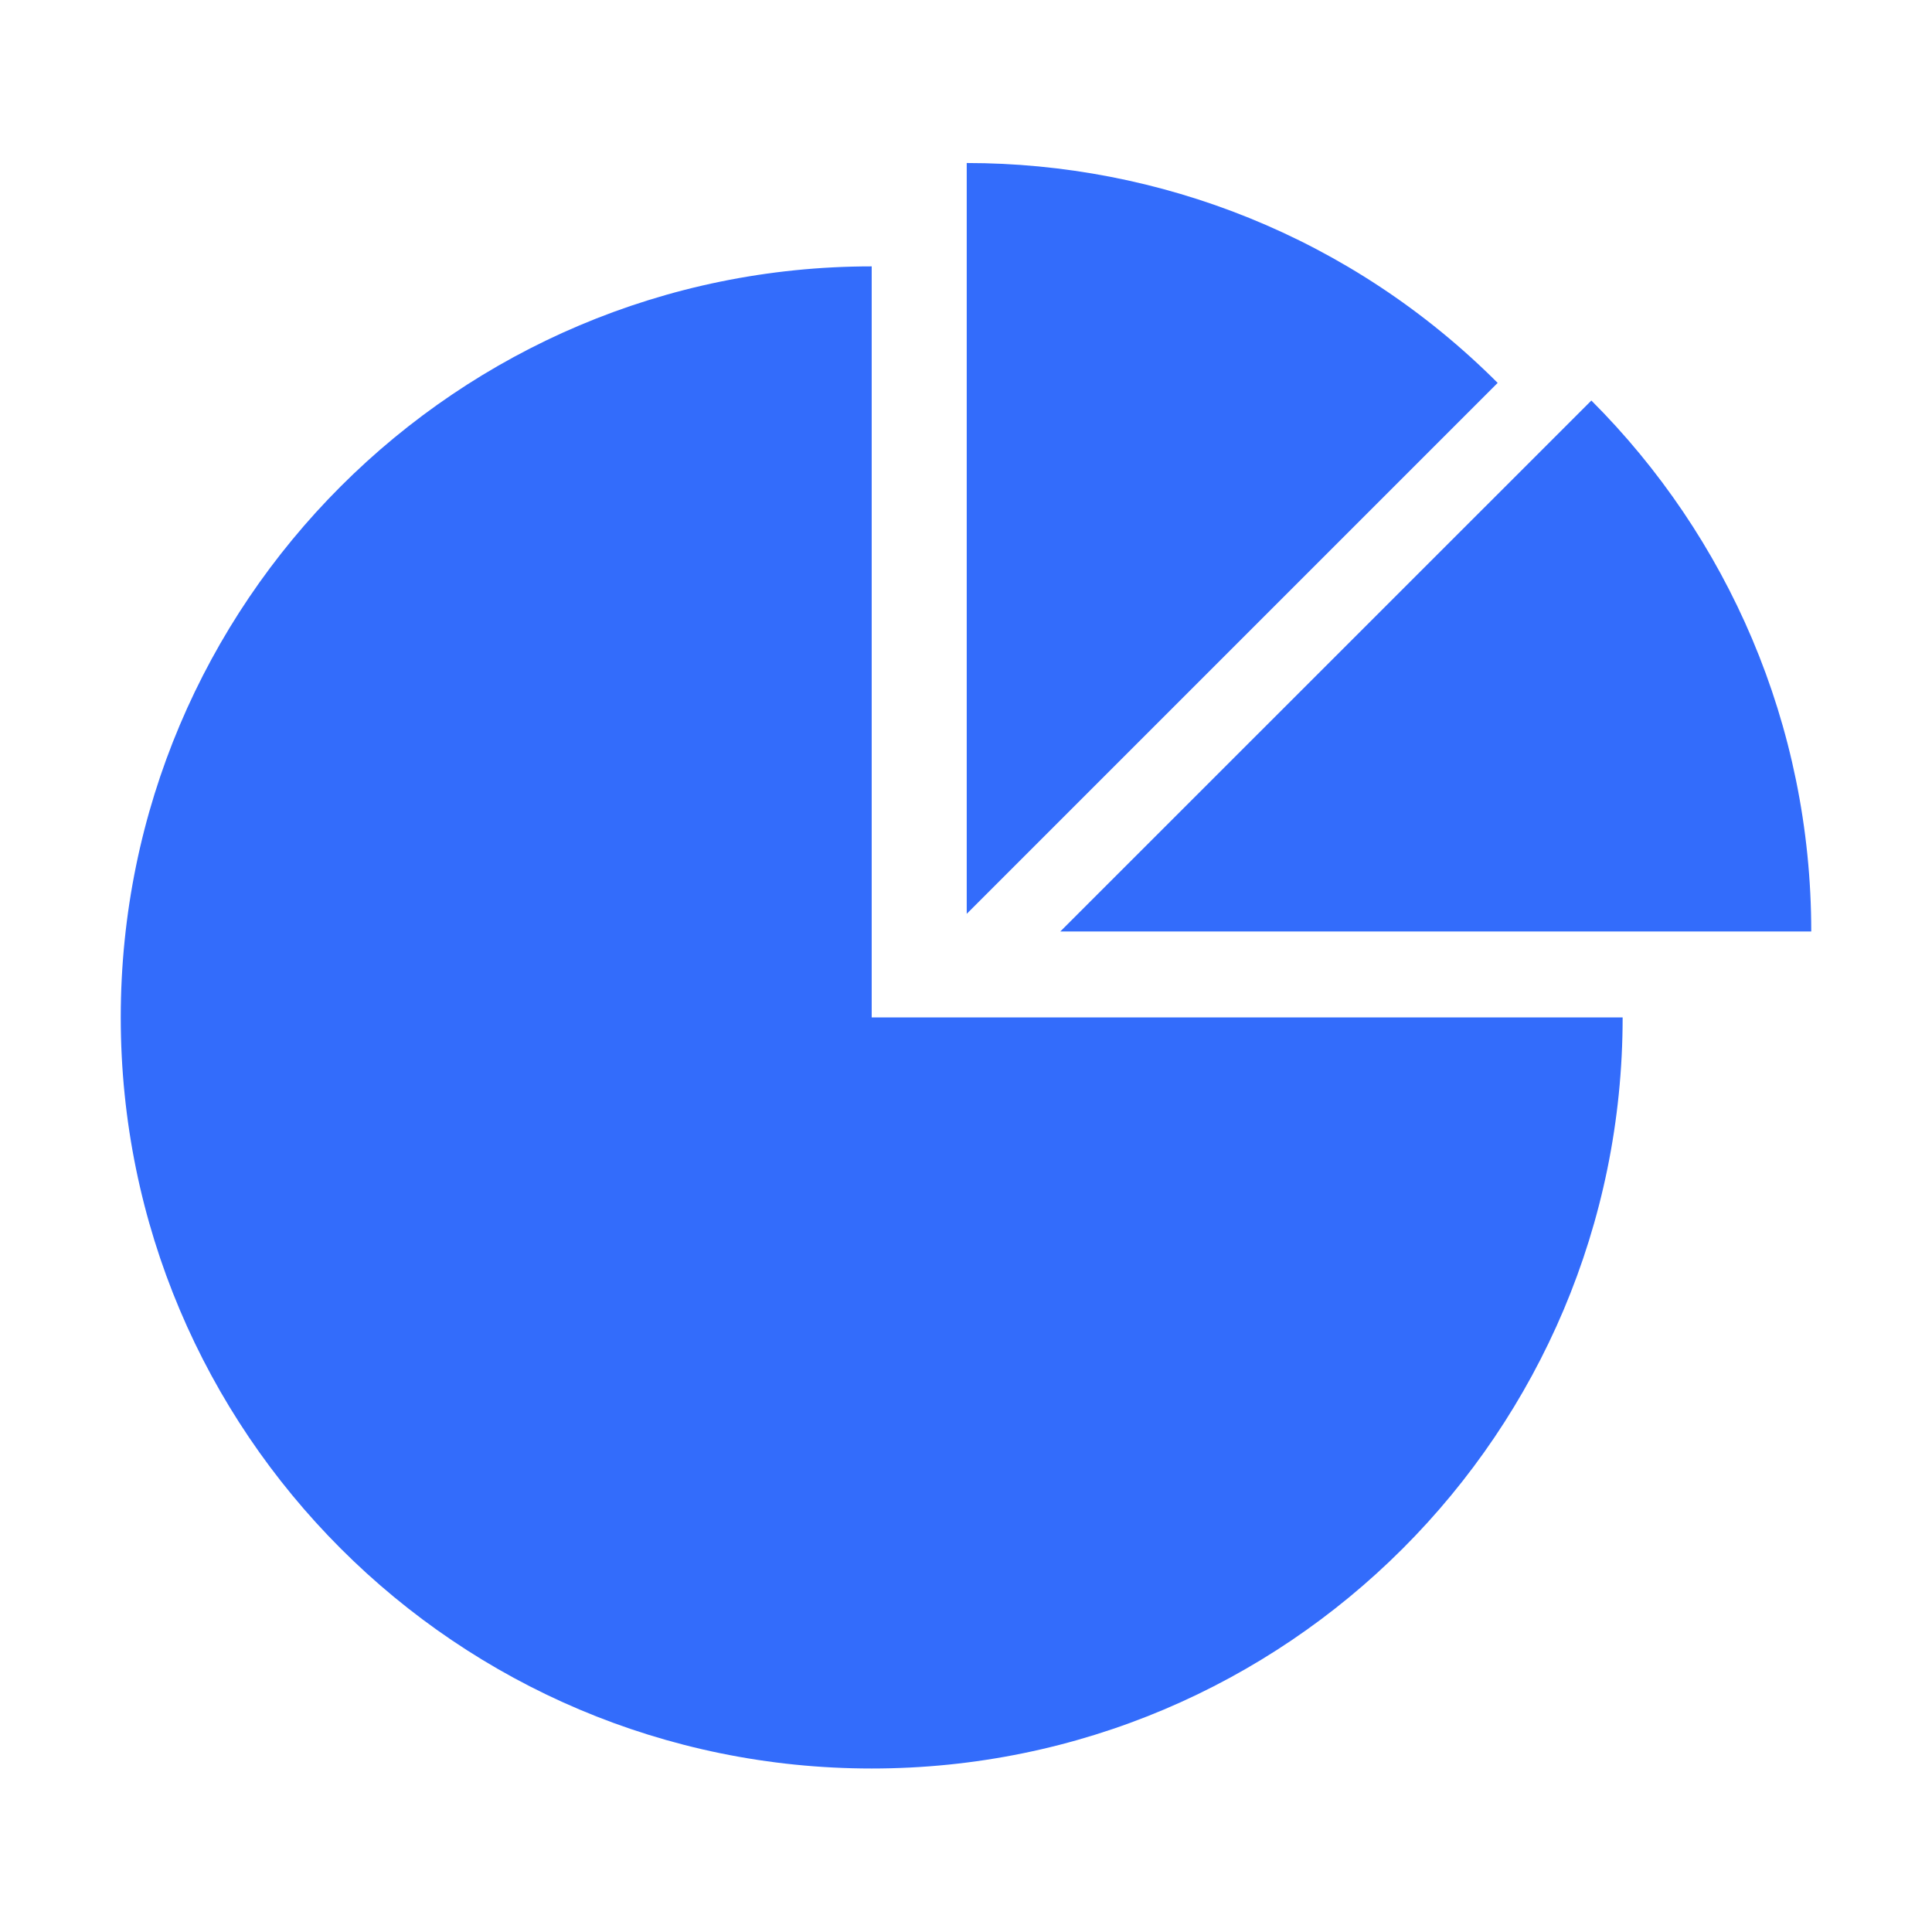
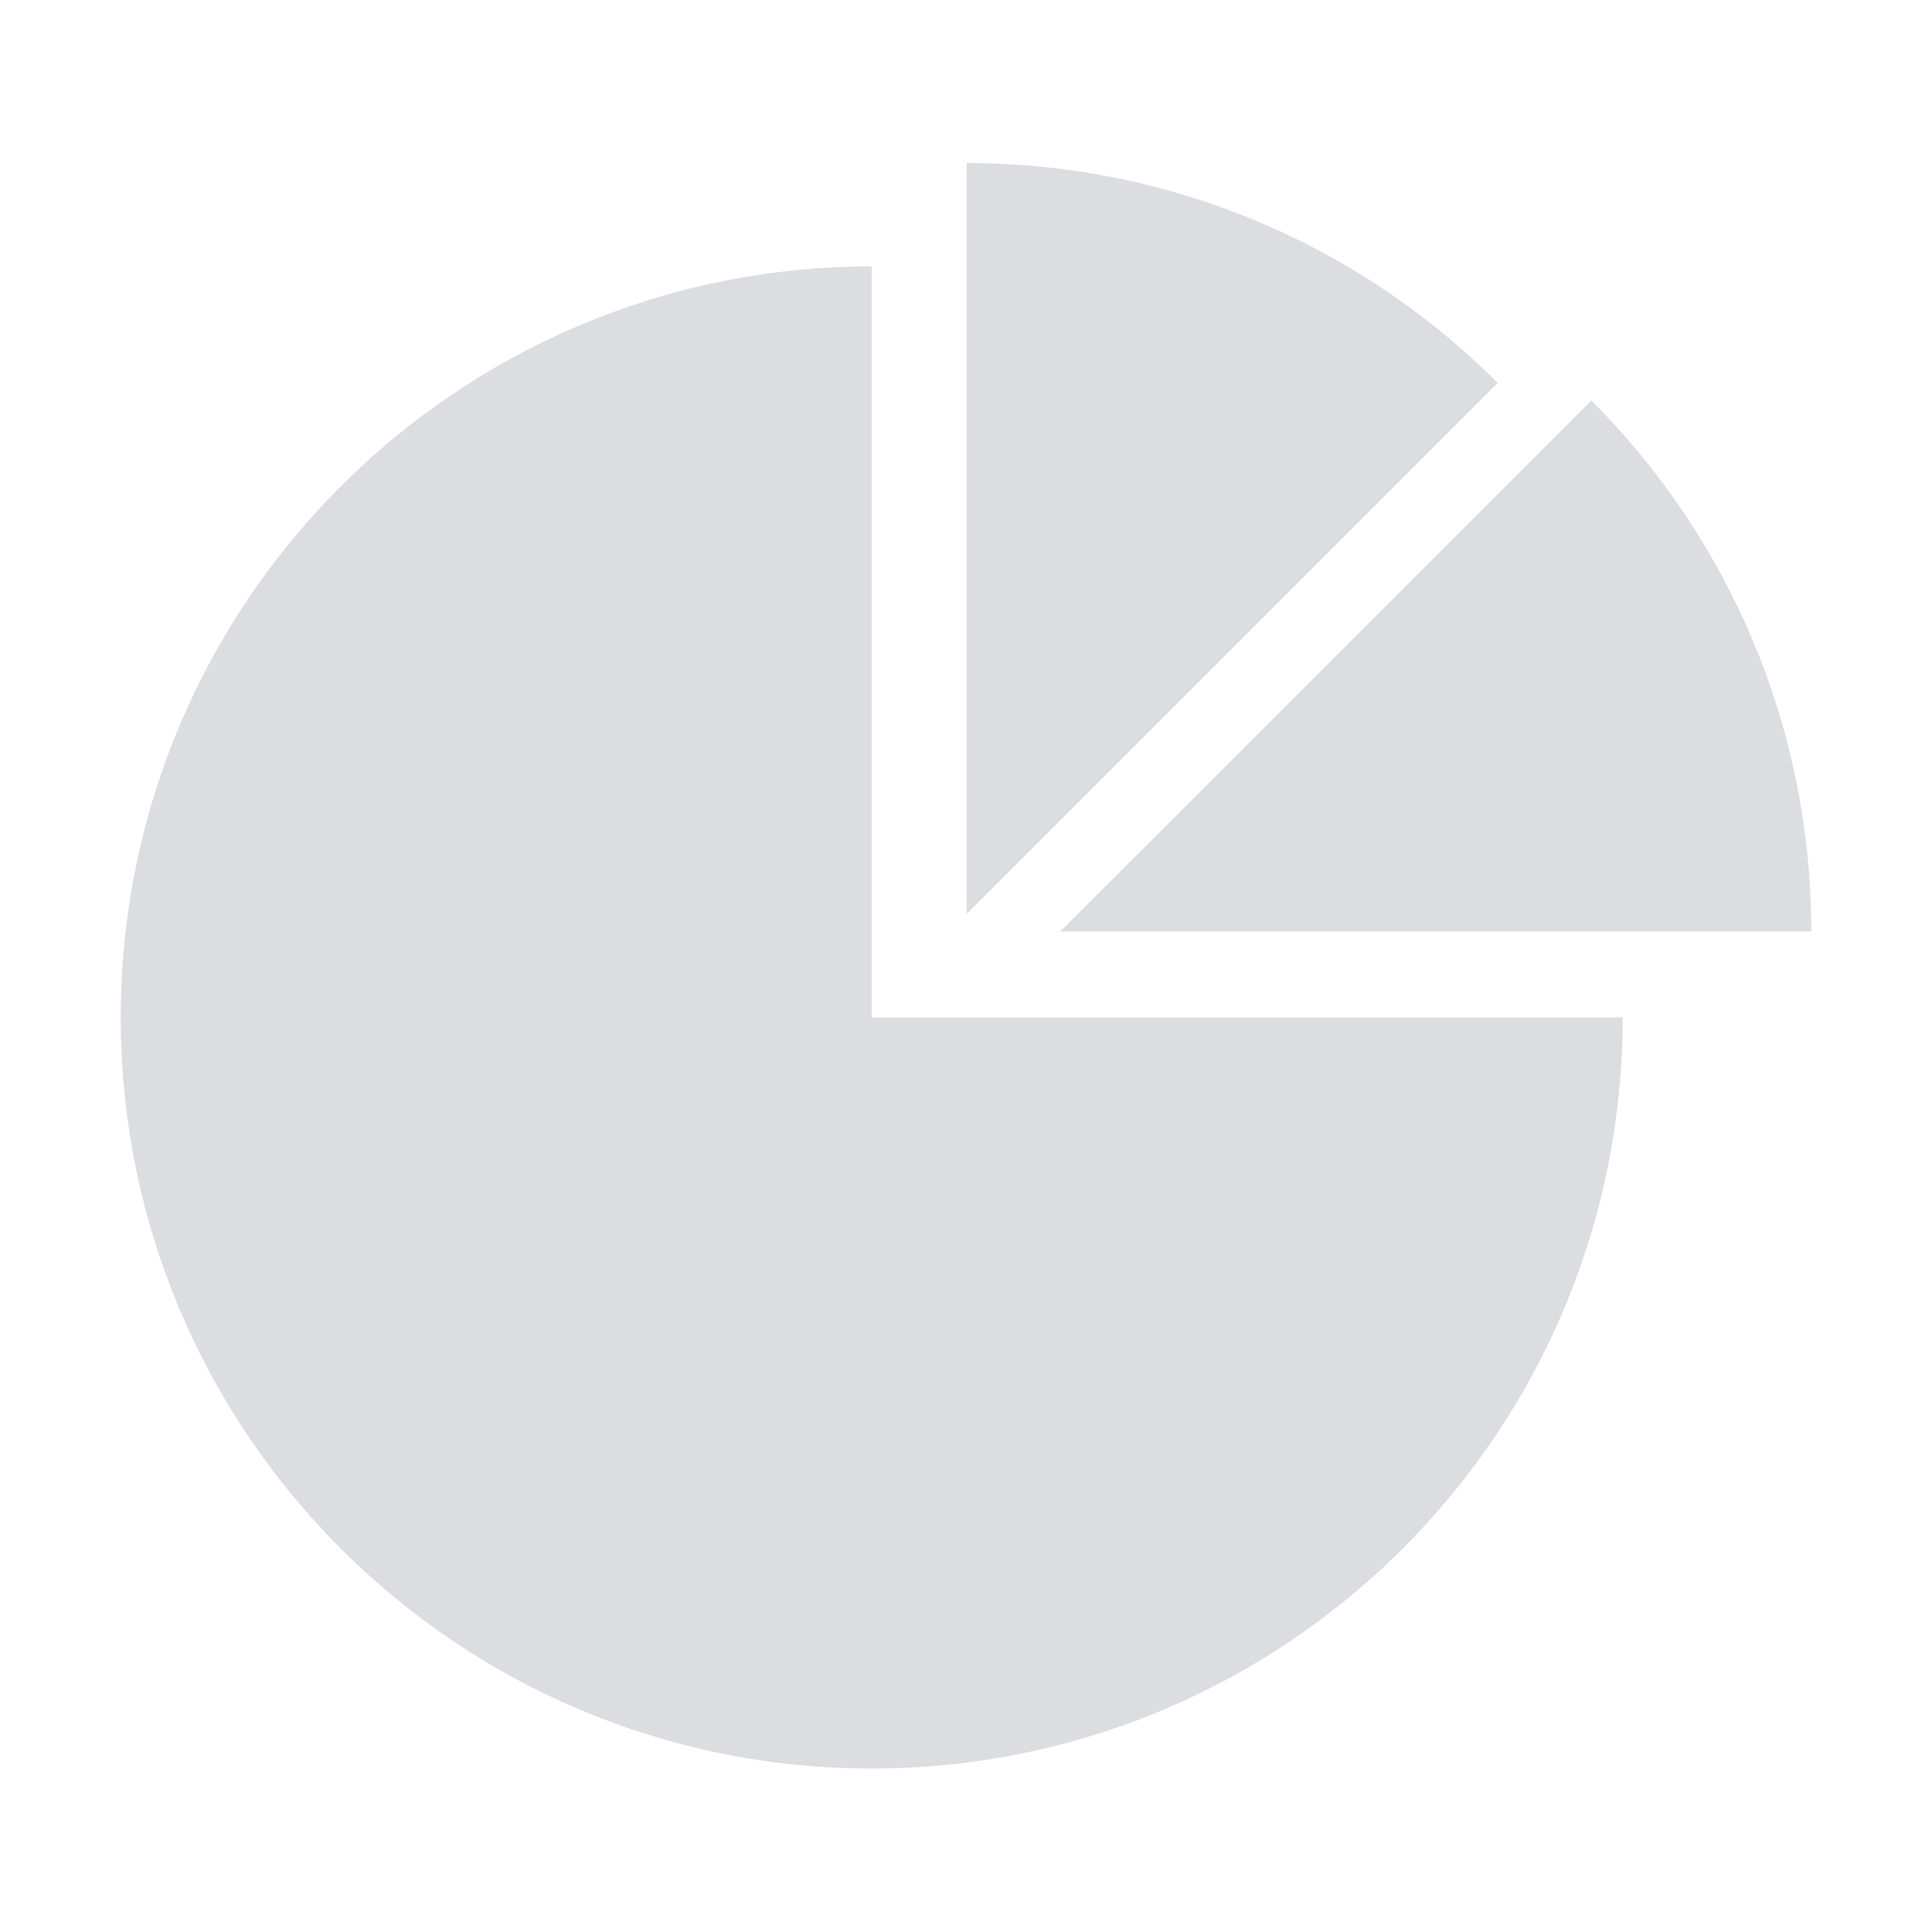
<svg xmlns="http://www.w3.org/2000/svg" width="16" height="16" viewBox="0 0 16 16" fill="none">
-   <path d="M7.219 2.206C3.786 2.206 1 4.99 1 8.426C1 11.861 3.784 14.646 7.219 14.646C10.654 14.646 13.438 11.863 13.438 8.426H7.219V2.206ZM15 7.714C15 5.997 14.304 4.442 13.179 3.317L8.781 7.714H15ZM8.006 1.35V7.568L12.403 3.171C11.189 1.957 9.597 1.35 8.006 1.35Z" fill="#336CFB" />
+   <path d="M7.219 2.206C3.786 2.206 1 4.99 1 8.426C1 11.861 3.784 14.646 7.219 14.646C10.654 14.646 13.438 11.863 13.438 8.426H7.219V2.206ZM15 7.714C15 5.997 14.304 4.442 13.179 3.317L8.781 7.714H15ZM8.006 1.35V7.568L12.403 3.171C11.189 1.957 9.597 1.35 8.006 1.35Z" fill="#DBDDE0" />
</svg>
